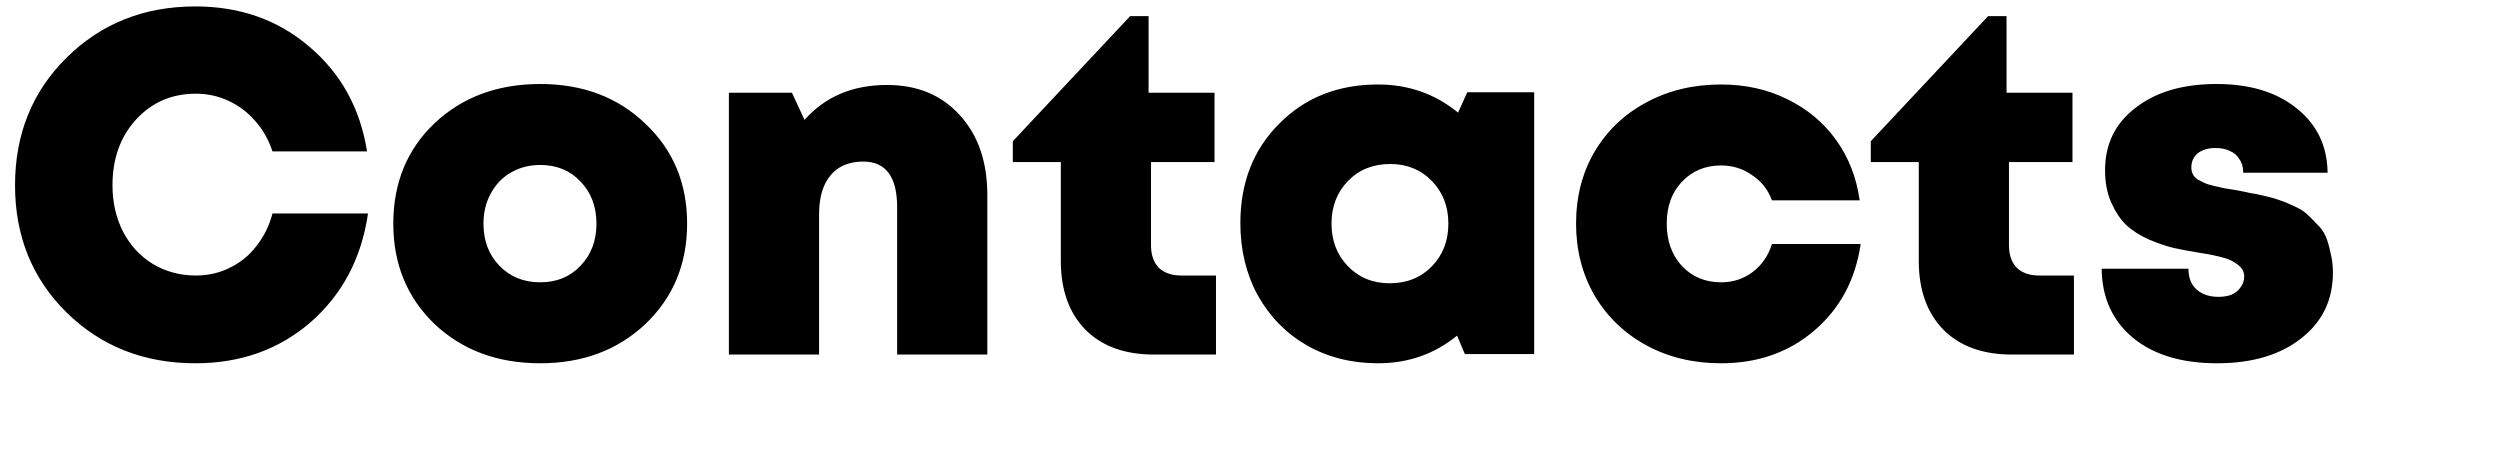
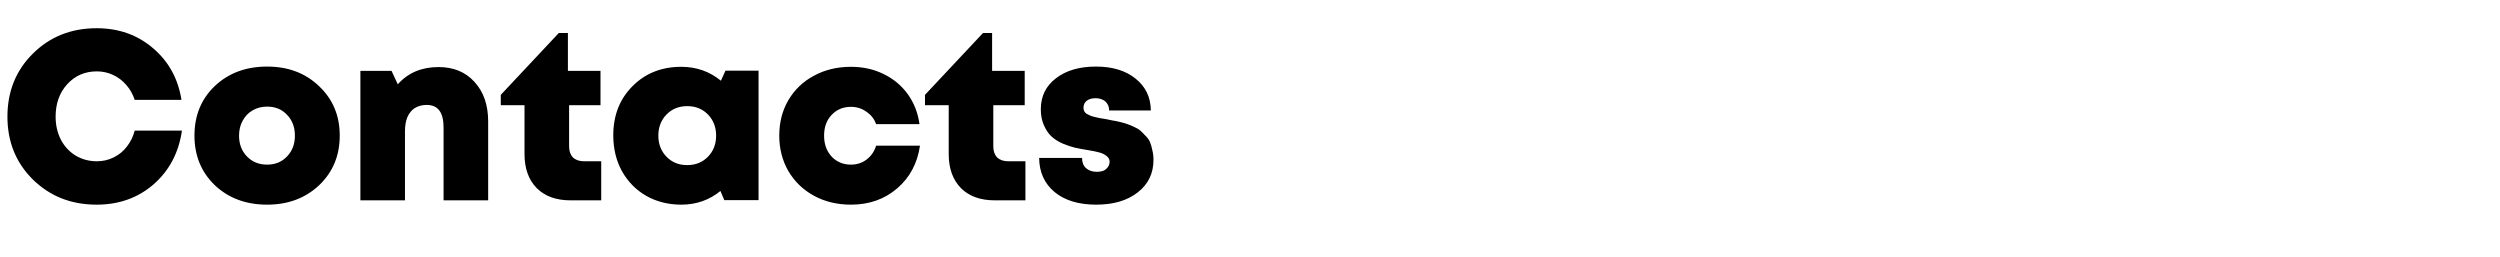
- <svg xmlns="http://www.w3.org/2000/svg" width="825" height="150" viewBox="0 0 825 150" fill="none">
-   <path d="M64.48 119.88C47.52 119.88 33.333 114.28 21.92 103.08C10.613 91.88 4.96 77.907 4.96 61.16C4.96 44.307 10.613 30.28 21.92 19.08C33.333 7.773 47.52 2.12 64.48 2.12C79.2 2.12 91.733 6.547 102.08 15.4C112.533 24.253 118.88 35.773 121.12 49.96H89.92C88.64 46.12 86.773 42.813 84.32 40.04C81.867 37.16 78.933 34.92 75.52 33.32C72.107 31.72 68.48 30.92 64.64 30.92C56.64 30.92 50.027 33.8 44.8 39.56C39.68 45.213 37.12 52.413 37.12 61.16C37.12 66.813 38.293 71.933 40.64 76.52C42.987 81 46.24 84.52 50.4 87.08C54.667 89.64 59.413 90.92 64.64 90.92C68.693 90.92 72.427 90.067 75.84 88.36C79.36 86.653 82.293 84.253 84.64 81.16C87.093 78.067 88.853 74.493 89.92 70.44H121.44C119.307 85.16 113.013 97.107 102.56 106.28C92.107 115.347 79.413 119.88 64.48 119.88ZM178.269 119.88C164.189 119.88 152.562 115.56 143.389 106.92C134.322 98.173 129.789 87.133 129.789 73.8C129.789 60.36 134.322 49.32 143.389 40.68C152.562 32.04 164.189 27.72 178.269 27.72C192.349 27.72 203.922 32.093 212.989 40.84C222.162 49.48 226.749 60.467 226.749 73.8C226.749 87.133 222.162 98.173 212.989 106.92C203.815 115.56 192.242 119.88 178.269 119.88ZM164.829 87.72C168.349 91.347 172.829 93.16 178.269 93.16C183.709 93.16 188.135 91.347 191.549 87.72C195.069 84.093 196.829 79.453 196.829 73.8C196.829 68.147 195.069 63.507 191.549 59.88C188.135 56.253 183.709 54.44 178.269 54.44C174.642 54.44 171.389 55.293 168.509 57C165.735 58.6 163.549 60.893 161.949 63.88C160.349 66.76 159.549 70.067 159.549 73.8C159.549 79.453 161.309 84.093 164.829 87.72ZM292.694 28.04C302.72 28.04 310.72 31.347 316.694 37.96C322.774 44.573 325.814 53.373 325.814 64.36V117H296.054V68.36C296.054 58.333 292.32 53.32 284.854 53.32C281.76 53.32 279.094 54.013 276.854 55.4C274.72 56.787 273.067 58.813 271.894 61.48C270.827 64.04 270.294 67.187 270.294 70.92V117H240.534V30.6H261.334L265.494 39.56C272.32 31.88 281.387 28.04 292.694 28.04ZM389.754 90.92H401.274V117H380.794C371.194 117 363.674 114.28 358.234 108.84C352.794 103.293 350.074 95.72 350.074 86.12V53.48H334.234V46.6L372.954 5.32H379.034V30.6H400.794V53.48H379.834V81C379.834 84.093 380.687 86.547 382.394 88.36C384.207 90.067 386.66 90.92 389.754 90.92ZM484.2 30.44H506.28V116.84H483.4L480.84 110.76C473.373 116.84 464.68 119.88 454.76 119.88C446.013 119.88 438.173 117.907 431.24 113.96C424.413 110.013 419.027 104.52 415.08 97.48C411.24 90.44 409.32 82.493 409.32 73.64C409.32 60.307 413.587 49.373 422.12 40.84C430.653 32.2 441.533 27.88 454.76 27.88C464.787 27.88 473.587 30.973 481.16 37.16L484.2 30.44ZM444.84 87.88C448.467 91.613 453.053 93.48 458.6 93.48C464.253 93.48 468.893 91.613 472.52 87.88C476.147 84.147 477.96 79.453 477.96 73.8C477.96 68.147 476.147 63.453 472.52 59.72C468.893 55.987 464.307 54.12 458.76 54.12C453.107 54.12 448.467 55.987 444.84 59.72C441.213 63.453 439.4 68.147 439.4 73.8C439.4 79.453 441.213 84.147 444.84 87.88ZM567.941 119.88C558.768 119.88 550.555 117.907 543.301 113.96C536.048 110.013 530.341 104.52 526.181 97.48C522.128 90.44 520.101 82.547 520.101 73.8C520.101 64.947 522.128 57.053 526.181 50.12C530.341 43.08 536.048 37.64 543.301 33.8C550.555 29.853 558.768 27.88 567.941 27.88C575.941 27.88 583.195 29.48 589.701 32.68C596.315 35.88 601.701 40.36 605.861 46.12C610.021 51.88 612.635 58.547 613.701 66.12H584.741C583.461 62.6 581.275 59.827 578.181 57.8C575.195 55.667 571.781 54.6 567.941 54.6C562.715 54.6 558.395 56.413 554.981 60.04C551.675 63.56 550.021 68.147 550.021 73.8C550.021 79.453 551.675 84.093 554.981 87.72C558.395 91.347 562.715 93.16 567.941 93.16C571.888 93.16 575.355 92.04 578.341 89.8C581.435 87.453 583.568 84.36 584.741 80.52H614.021C612.315 92.253 607.248 101.747 598.821 109C590.395 116.253 580.101 119.88 567.941 119.88ZM672.879 90.92H684.399V117H663.919C654.319 117 646.799 114.28 641.359 108.84C635.919 103.293 633.199 95.72 633.199 86.12V53.48H617.359V46.6L656.079 5.32H662.159V30.6H683.919V53.48H662.959V81C662.959 84.093 663.812 86.547 665.519 88.36C667.332 90.067 669.785 90.92 672.879 90.92ZM731.626 119.88C719.893 119.88 710.613 117.053 703.786 111.4C697.066 105.747 693.653 98.173 693.546 88.68H722.186C722.186 91.667 723.093 93.96 724.906 95.56C726.72 97.16 729.12 97.96 732.106 97.96C733.6 97.96 734.986 97.747 736.266 97.32C737.546 96.787 738.56 95.987 739.306 94.92C740.16 93.853 740.586 92.627 740.586 91.24C740.586 89.64 739.84 88.307 738.346 87.24C736.96 86.173 735.36 85.427 733.546 85C731.733 84.467 729.12 83.933 725.706 83.4C722.4 82.867 719.573 82.333 717.226 81.8C714.986 81.267 712.32 80.36 709.226 79.08C706.133 77.693 703.626 76.093 701.706 74.28C699.786 72.467 698.133 70.013 696.746 66.92C695.36 63.827 694.666 60.253 694.666 56.2C694.666 47.56 698.026 40.68 704.746 35.56C711.466 30.333 720.373 27.72 731.466 27.72C742.453 27.72 751.253 30.387 757.866 35.72C764.586 41.053 768 48.147 768.106 57H740.266C740.266 55.187 739.84 53.693 738.986 52.52C738.24 51.24 737.173 50.333 735.786 49.8C734.506 49.16 732.96 48.84 731.146 48.84C728.693 48.84 726.72 49.427 725.226 50.6C723.84 51.773 723.146 53.32 723.146 55.24C723.146 56.093 723.306 56.84 723.626 57.48C723.946 58.12 724.48 58.707 725.226 59.24C726.08 59.667 726.826 60.04 727.466 60.36C728.106 60.68 729.12 61 730.506 61.32C732 61.64 733.173 61.907 734.026 62.12C734.88 62.227 736.213 62.44 738.026 62.76C740.266 63.187 741.813 63.507 742.666 63.72C743.626 63.827 745.226 64.147 747.466 64.68C749.706 65.213 751.36 65.693 752.426 66.12C753.493 66.44 754.933 67.027 756.746 67.88C758.666 68.733 760.106 69.587 761.066 70.44C762.026 71.293 763.146 72.413 764.426 73.8C765.813 75.08 766.826 76.467 767.466 77.96C768.106 79.453 768.64 81.267 769.066 83.4C769.6 85.427 769.866 87.613 769.866 89.96C769.866 99.027 766.346 106.28 759.306 111.72C752.373 117.16 743.146 119.88 731.626 119.88Z" fill="black" />
+ <svg xmlns="http://www.w3.org/2000/svg" width="1460" height="150" viewBox="0 0 1460 150" fill="none">
+   <path d="M56.42 119.52C41.58 119.52 29.167 114.62 19.18 104.82C9.287 95.02 4.34 82.793 4.34 68.14C4.34 53.393 9.287 41.12 19.18 31.32C29.167 21.427 41.58 16.48 56.42 16.48C69.3 16.48 80.267 20.353 89.32 28.1C98.467 35.847 104.02 45.927 105.98 58.34H78.68C77.56 54.98 75.927 52.087 73.78 49.66C71.633 47.14 69.067 45.18 66.08 43.78C63.093 42.38 59.92 41.68 56.56 41.68C49.56 41.68 43.773 44.2 39.2 49.24C34.72 54.187 32.48 60.487 32.48 68.14C32.48 73.087 33.507 77.567 35.56 81.58C37.613 85.5 40.46 88.58 44.1 90.82C47.833 93.06 51.987 94.18 56.56 94.18C60.107 94.18 63.373 93.433 66.36 91.94C69.44 90.447 72.007 88.347 74.06 85.64C76.207 82.933 77.747 79.807 78.68 76.26H106.26C104.393 89.14 98.887 99.593 89.74 107.62C80.593 115.553 69.487 119.52 56.42 119.52ZM155.985 119.52C143.665 119.52 133.492 115.74 125.465 108.18C117.532 100.527 113.565 90.867 113.565 79.2C113.565 67.44 117.532 57.78 125.465 50.22C133.492 42.66 143.665 38.88 155.985 38.88C168.305 38.88 178.432 42.707 186.365 50.36C194.392 57.92 198.405 67.533 198.405 79.2C198.405 90.867 194.392 100.527 186.365 108.18C178.338 115.74 168.212 119.52 155.985 119.52ZM144.225 91.38C147.305 94.553 151.225 96.14 155.985 96.14C160.745 96.14 164.618 94.553 167.605 91.38C170.685 88.207 172.225 84.147 172.225 79.2C172.225 74.253 170.685 70.193 167.605 67.02C164.618 63.847 160.745 62.26 155.985 62.26C152.812 62.26 149.965 63.007 147.445 64.5C145.018 65.9 143.105 67.907 141.705 70.52C140.305 73.04 139.605 75.933 139.605 79.2C139.605 84.147 141.145 88.207 144.225 91.38ZM256.107 39.16C264.88 39.16 271.88 42.053 277.107 47.84C282.427 53.627 285.087 61.327 285.087 70.94V117H259.047V74.44C259.047 65.667 255.78 61.28 249.247 61.28C246.54 61.28 244.207 61.887 242.247 63.1C240.38 64.313 238.934 66.087 237.907 68.42C236.974 70.66 236.507 73.413 236.507 76.68V117H210.467V41.4H228.667L232.307 49.24C238.28 42.52 246.214 39.16 256.107 39.16ZM341.035 94.18H351.115V117H333.195C324.795 117 318.215 114.62 313.455 109.86C308.695 105.007 306.315 98.38 306.315 89.98V61.42H292.455V55.4L326.335 19.28H331.655V41.4H350.695V61.42H332.355V85.5C332.355 88.207 333.101 90.353 334.595 91.94C336.181 93.433 338.328 94.18 341.035 94.18ZM423.675 41.26H442.995V116.86H422.975L420.735 111.54C414.202 116.86 406.595 119.52 397.915 119.52C390.262 119.52 383.402 117.793 377.335 114.34C371.362 110.887 366.648 106.08 363.195 99.92C359.835 93.76 358.155 86.807 358.155 79.06C358.155 67.393 361.888 57.827 369.355 50.36C376.822 42.8 386.342 39.02 397.915 39.02C406.688 39.02 414.388 41.727 421.015 47.14L423.675 41.26ZM389.235 91.52C392.408 94.787 396.422 96.42 401.275 96.42C406.222 96.42 410.282 94.787 413.455 91.52C416.628 88.253 418.215 84.147 418.215 79.2C418.215 74.253 416.628 70.147 413.455 66.88C410.282 63.613 406.268 61.98 401.415 61.98C396.468 61.98 392.408 63.613 389.235 66.88C386.062 70.147 384.475 74.253 384.475 79.2C384.475 84.147 386.062 88.253 389.235 91.52ZM496.949 119.52C488.922 119.52 481.735 117.793 475.389 114.34C469.042 110.887 464.049 106.08 460.409 99.92C456.862 93.76 455.089 86.853 455.089 79.2C455.089 71.453 456.862 64.547 460.409 58.48C464.049 52.32 469.042 47.56 475.389 44.2C481.735 40.747 488.922 39.02 496.949 39.02C503.949 39.02 510.295 40.42 515.989 43.22C521.775 46.02 526.489 49.94 530.129 54.98C533.769 60.02 536.055 65.853 536.989 72.48H511.649C510.529 69.4 508.615 66.973 505.909 65.2C503.295 63.333 500.309 62.4 496.949 62.4C492.375 62.4 488.595 63.987 485.609 67.16C482.715 70.24 481.269 74.253 481.269 79.2C481.269 84.147 482.715 88.207 485.609 91.38C488.595 94.553 492.375 96.14 496.949 96.14C500.402 96.14 503.435 95.16 506.049 93.2C508.755 91.147 510.622 88.44 511.649 85.08H537.269C535.775 95.347 531.342 103.653 523.969 110C516.595 116.347 507.589 119.52 496.949 119.52ZM588.769 94.18H598.849V117H580.929C572.529 117 565.949 114.62 561.189 109.86C556.429 105.007 554.049 98.38 554.049 89.98V61.42H540.189V55.4L574.069 19.28H579.389V41.4H598.429V61.42H580.089V85.5C580.089 88.207 580.836 90.353 582.329 91.94C583.916 93.433 586.062 94.18 588.769 94.18ZM640.173 119.52C629.906 119.52 621.786 117.047 615.813 112.1C609.933 107.153 606.946 100.527 606.853 92.22H631.913C631.913 94.833 632.706 96.84 634.293 98.24C635.88 99.64 637.98 100.34 640.593 100.34C641.9 100.34 643.113 100.153 644.233 99.78C645.353 99.313 646.24 98.613 646.893 97.68C647.64 96.747 648.013 95.673 648.013 94.46C648.013 93.06 647.36 91.893 646.053 90.96C644.84 90.027 643.44 89.373 641.853 89C640.266 88.533 637.98 88.067 634.993 87.6C632.1 87.133 629.626 86.667 627.573 86.2C625.613 85.733 623.28 84.94 620.573 83.82C617.866 82.607 615.673 81.207 613.993 79.62C612.313 78.033 610.866 75.887 609.653 73.18C608.44 70.473 607.833 67.347 607.833 63.8C607.833 56.24 610.773 50.22 616.653 45.74C622.533 41.167 630.326 38.88 640.033 38.88C649.646 38.88 657.346 41.213 663.133 45.88C669.013 50.547 672 56.753 672.093 64.5H647.733C647.733 62.913 647.36 61.607 646.613 60.58C645.96 59.46 645.026 58.667 643.813 58.2C642.693 57.64 641.34 57.36 639.753 57.36C637.606 57.36 635.88 57.873 634.573 58.9C633.36 59.927 632.753 61.28 632.753 62.96C632.753 63.707 632.893 64.36 633.173 64.92C633.453 65.48 633.92 65.993 634.573 66.46C635.32 66.833 635.973 67.16 636.533 67.44C637.093 67.72 637.98 68 639.193 68.28C640.5 68.56 641.526 68.793 642.273 68.98C643.02 69.073 644.186 69.26 645.773 69.54C647.733 69.913 649.086 70.193 649.833 70.38C650.673 70.473 652.073 70.753 654.033 71.22C655.993 71.687 657.44 72.107 658.373 72.48C659.306 72.76 660.566 73.273 662.153 74.02C663.833 74.767 665.093 75.513 665.933 76.26C666.773 77.007 667.753 77.987 668.873 79.2C670.086 80.32 670.973 81.533 671.533 82.84C672.093 84.147 672.56 85.733 672.933 87.6C673.4 89.373 673.633 91.287 673.633 93.34C673.633 101.273 670.553 107.62 664.393 112.38C658.326 117.14 650.253 119.52 640.173 119.52Z" fill="black" />
</svg>
